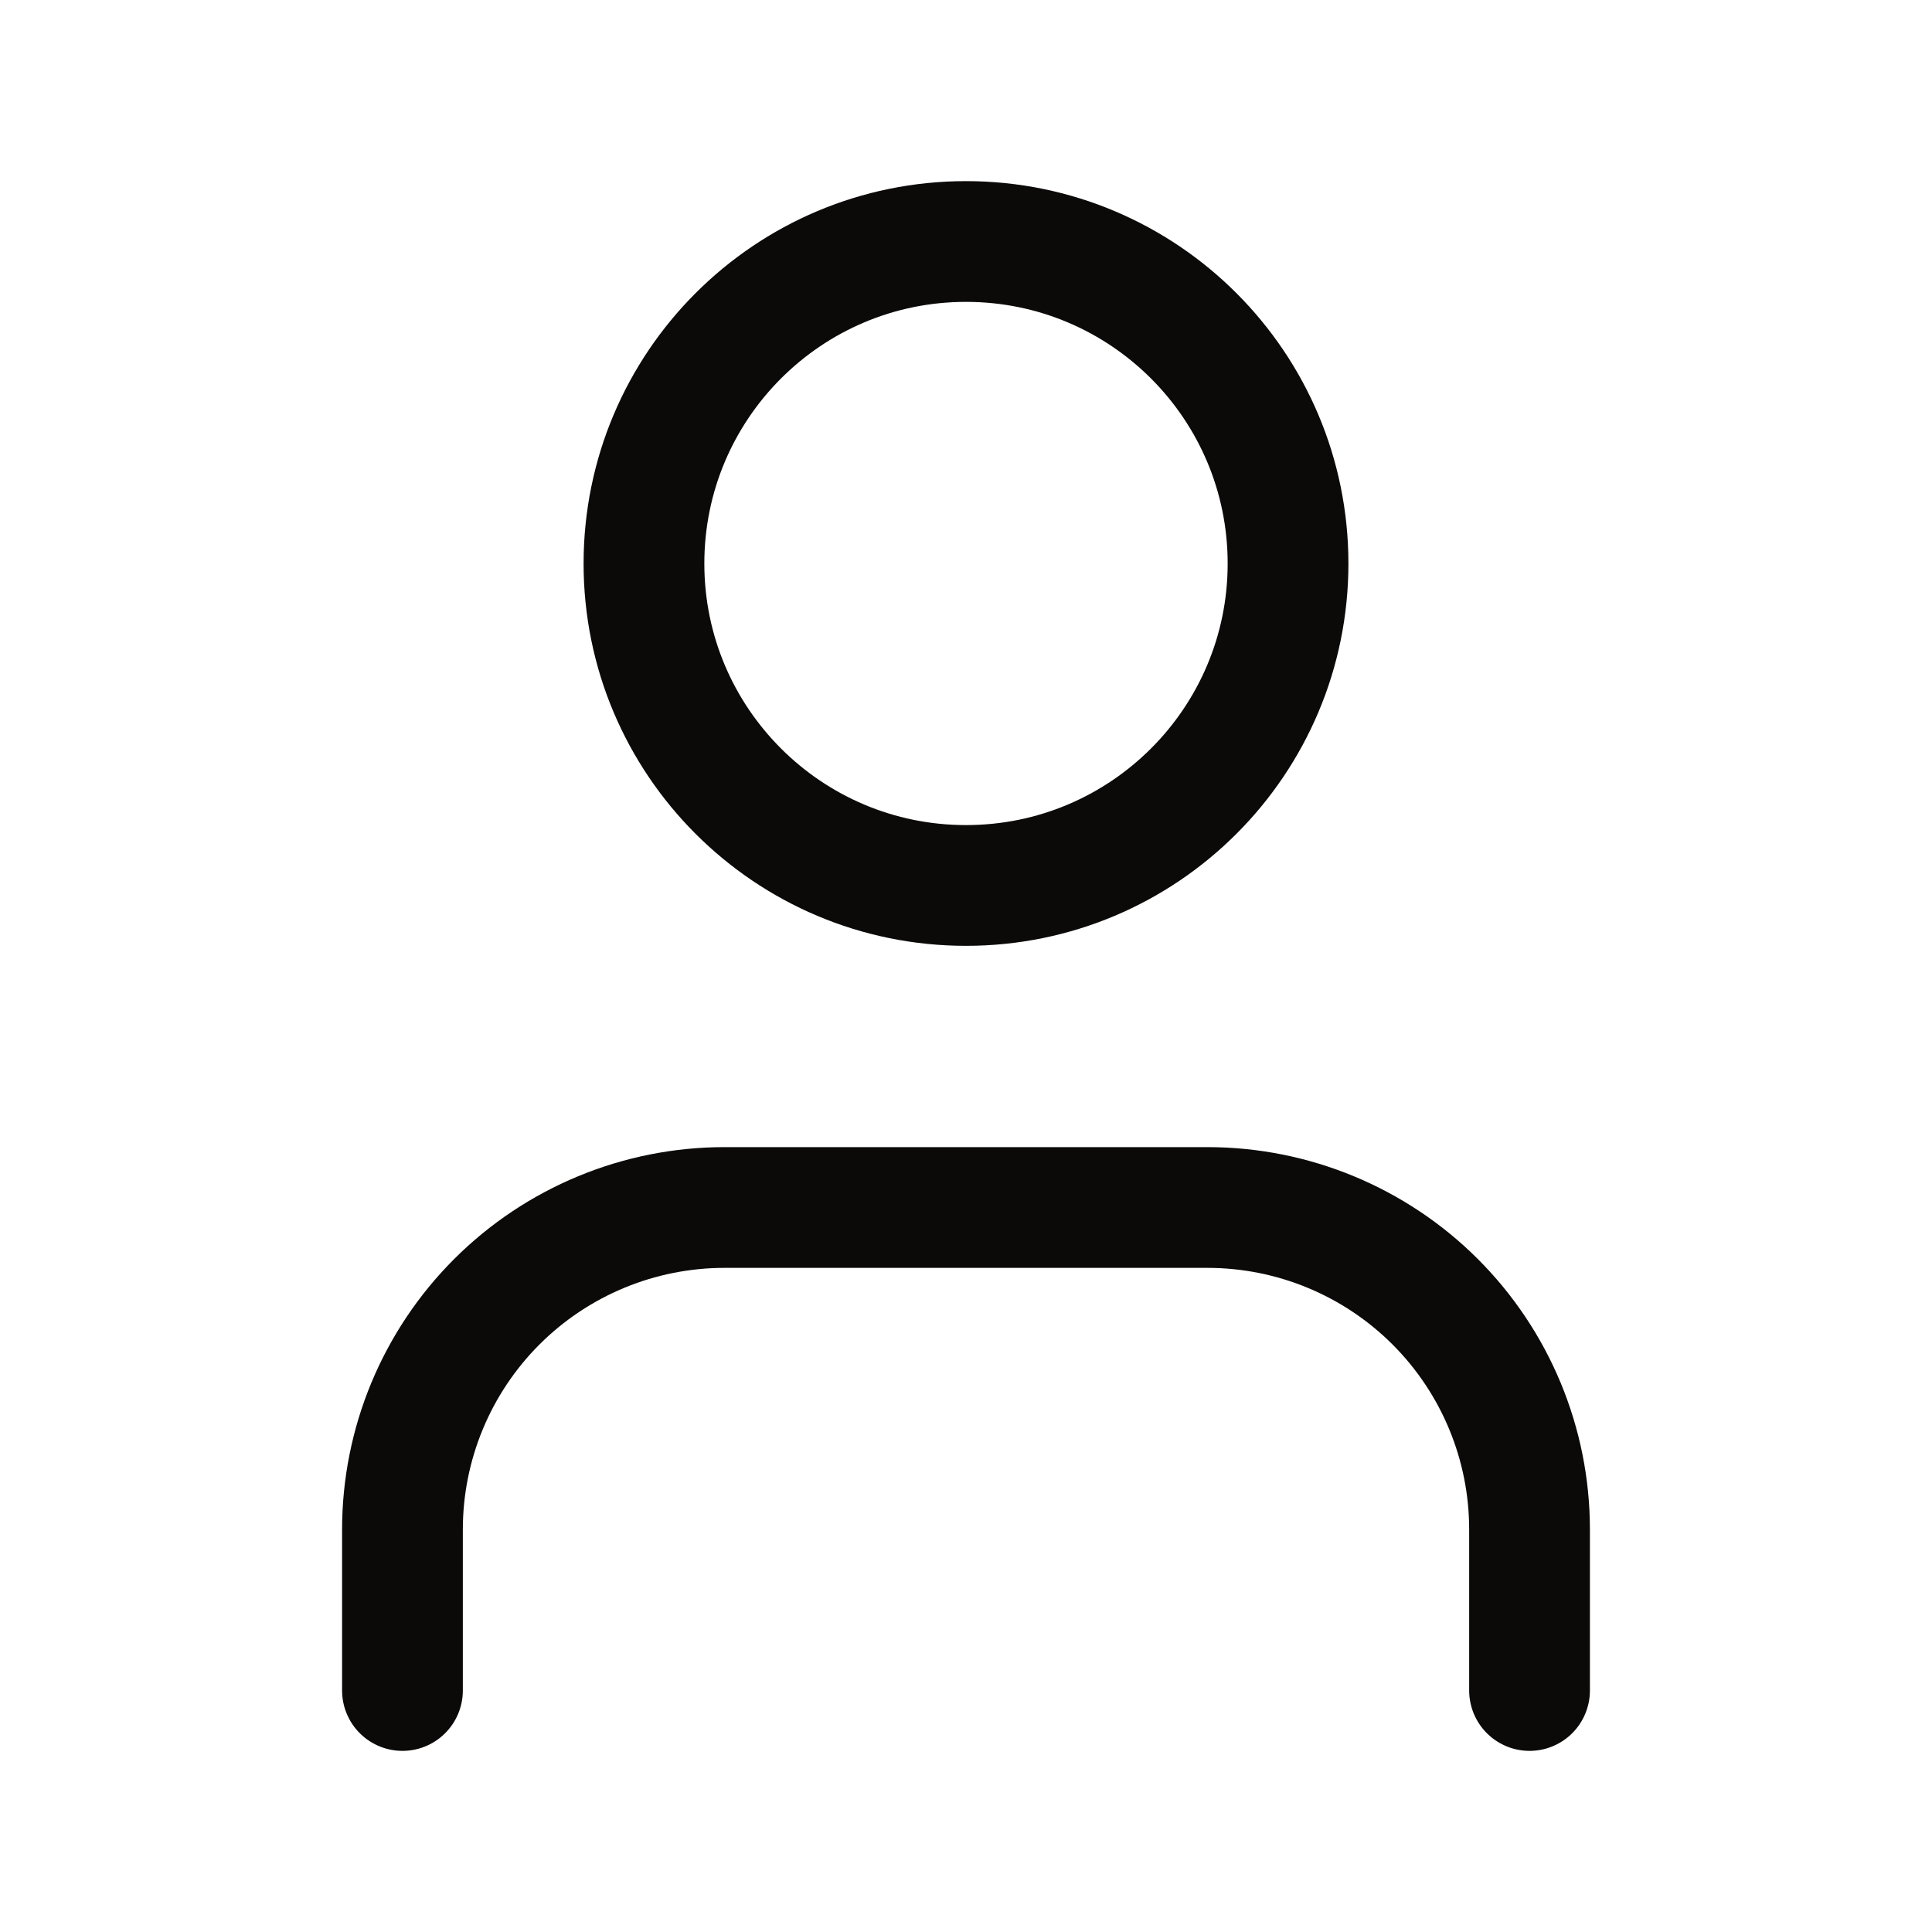
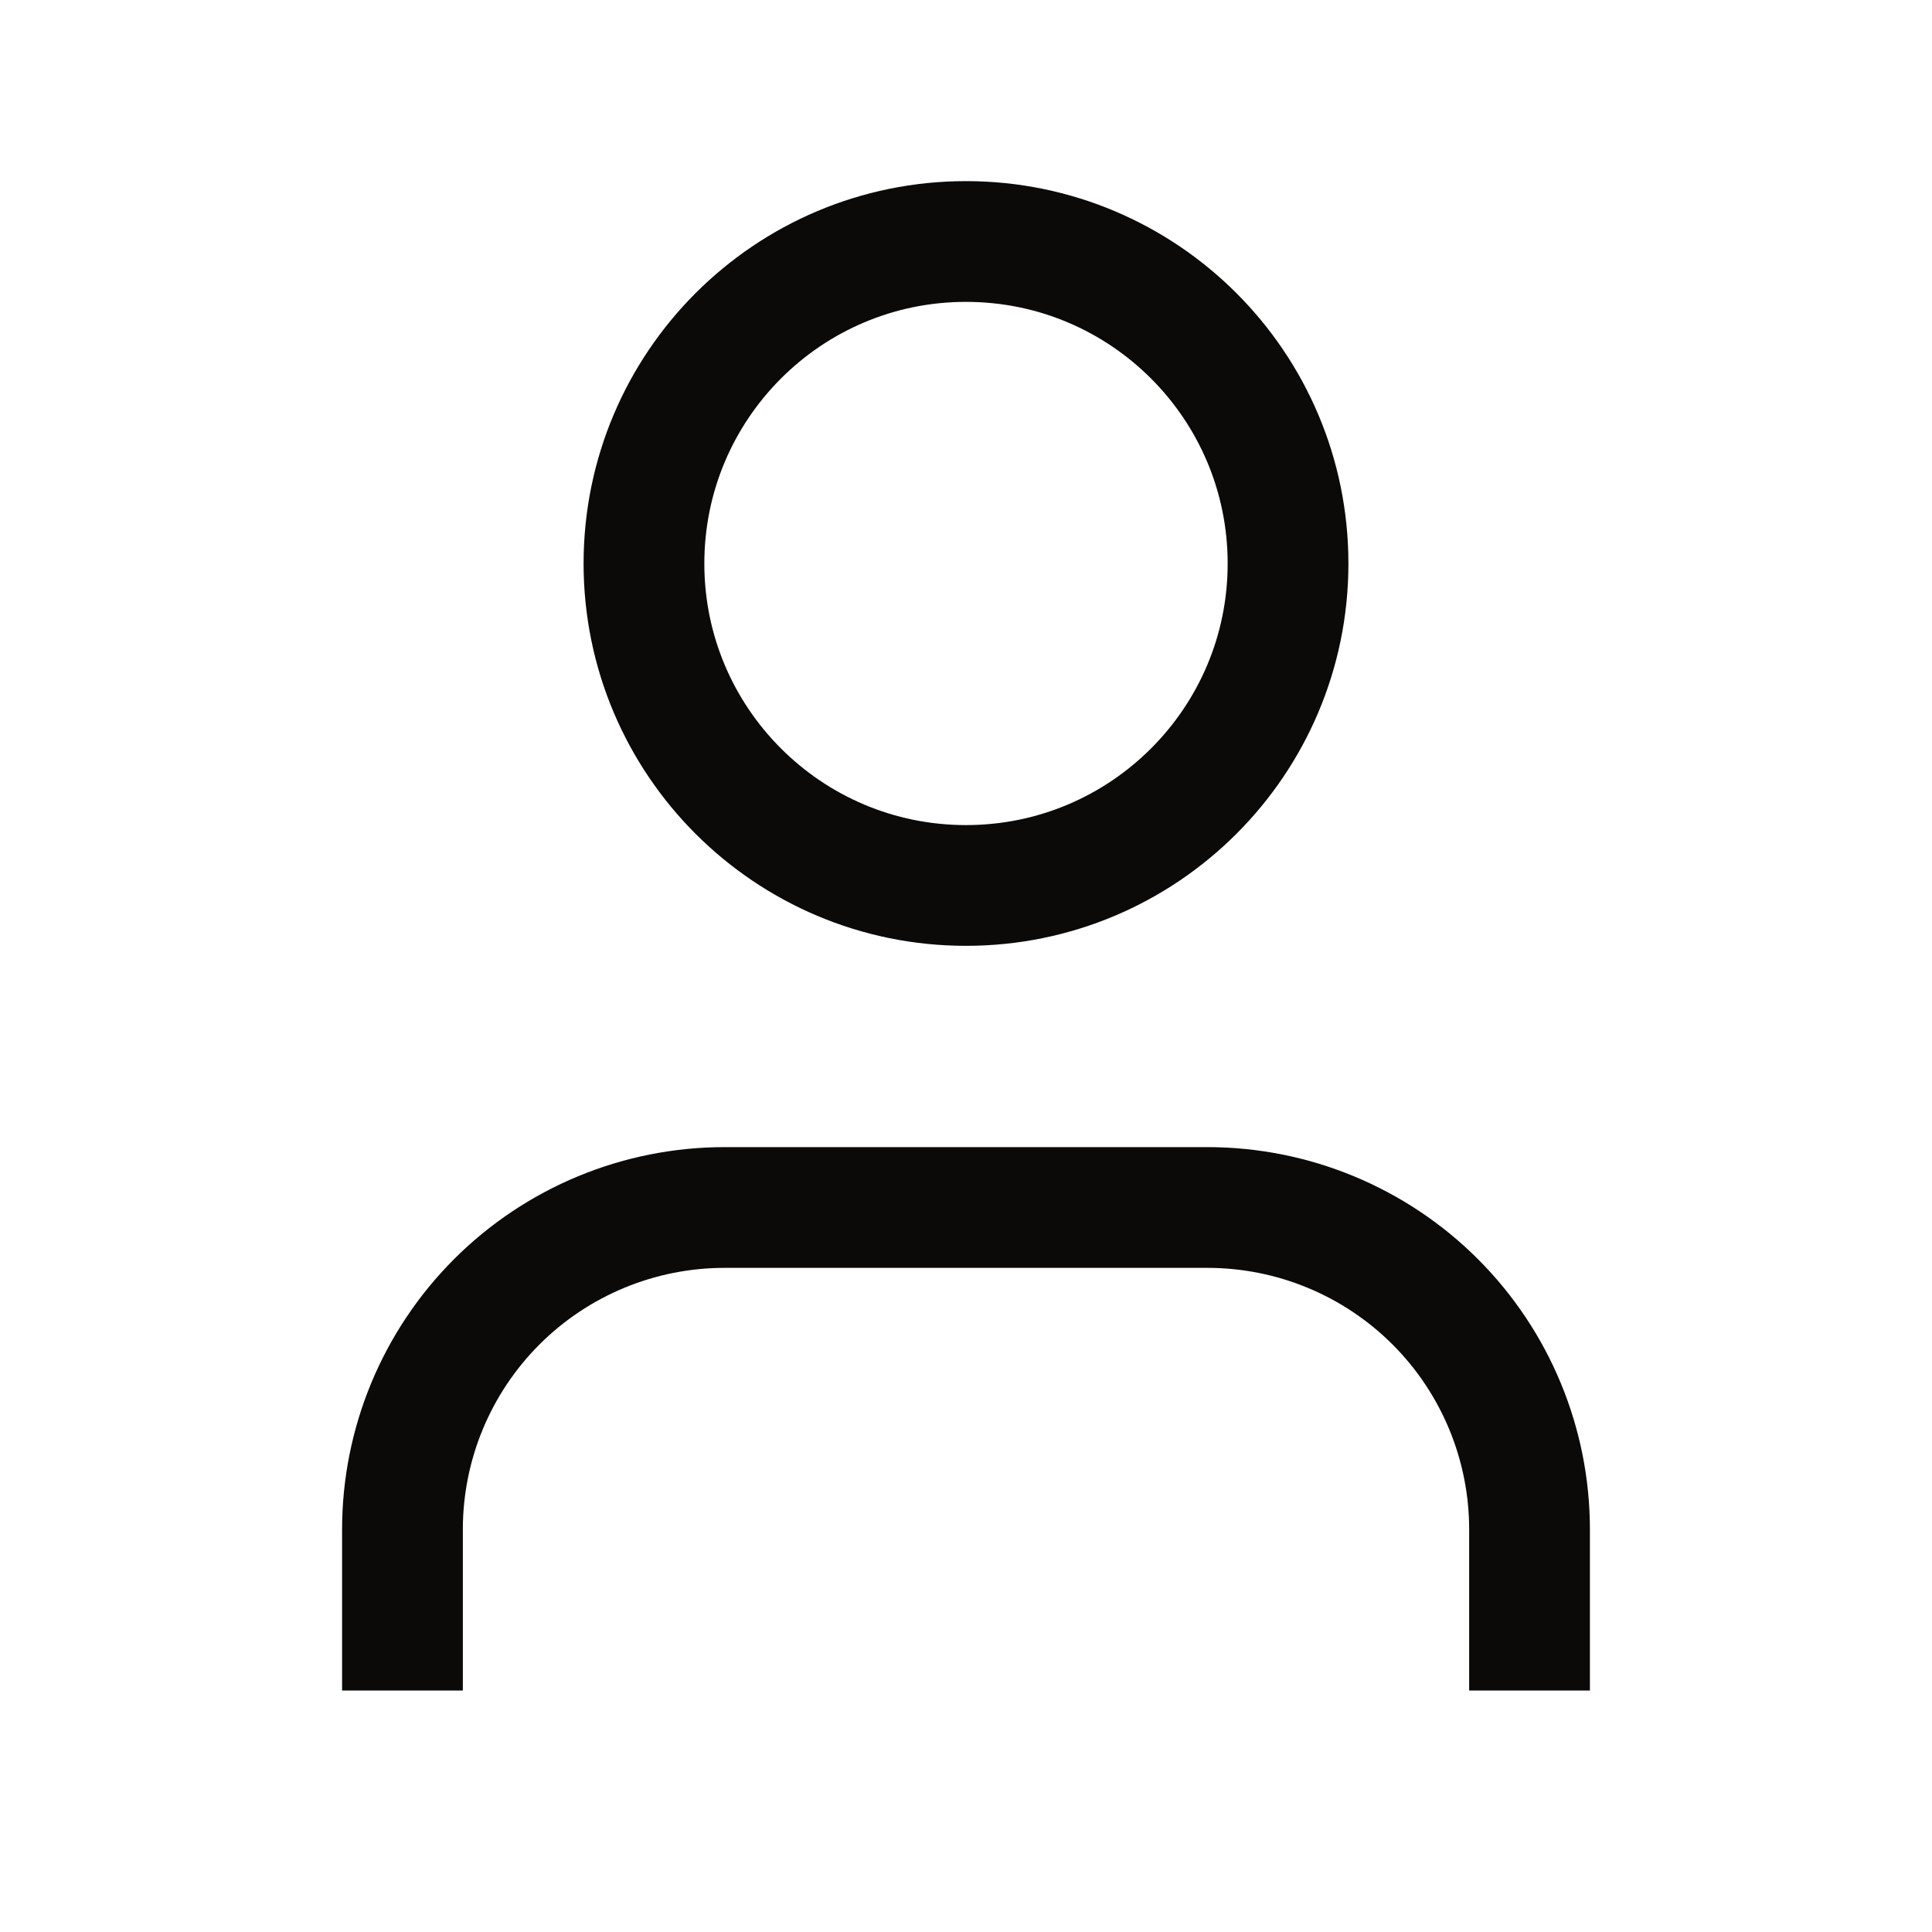
<svg xmlns="http://www.w3.org/2000/svg" width="16" height="16" viewBox="0 0 16 16" fill="none">
  <g id="user">
-     <path id="Vector" d="M12.667 14V12.667C12.667 11.959 12.386 11.281 11.886 10.781C11.386 10.281 10.707 10 10 10H6C5.293 10 4.614 10.281 4.114 10.781C3.614 11.281 3.333 11.959 3.333 12.667V14M10.667 4.667C10.667 6.139 9.473 7.333 8 7.333C6.527 7.333 5.333 6.139 5.333 4.667C5.333 3.194 6.527 2 8 2C9.473 2 10.667 3.194 10.667 4.667Z" stroke="#0C0A09" style="stroke:#0C0A09;stroke:color(display-p3 0.047 0.039 0.035);stroke-opacity:1;" stroke-linecap="round" stroke-linejoin="round" />
+     <path id="Vector" d="M12.667 14V12.667C12.667 11.959 12.386 11.281 11.886 10.781C11.386 10.281 10.707 10 10 10H6C5.293 10 4.614 10.281 4.114 10.781C3.614 11.281 3.333 11.959 3.333 12.667V14M10.667 4.667C10.667 6.139 9.473 7.333 8 7.333C6.527 7.333 5.333 6.139 5.333 4.667C5.333 3.194 6.527 2 8 2C9.473 2 10.667 3.194 10.667 4.667Z" stroke="#0C0A09" style="stroke:#0C0A09;stroke:color(display-p3 0.047 0.039 0.035);stroke-opacity:1;" strokeLinecap="round" strokeLinejoin="round" />
  </g>
</svg>
